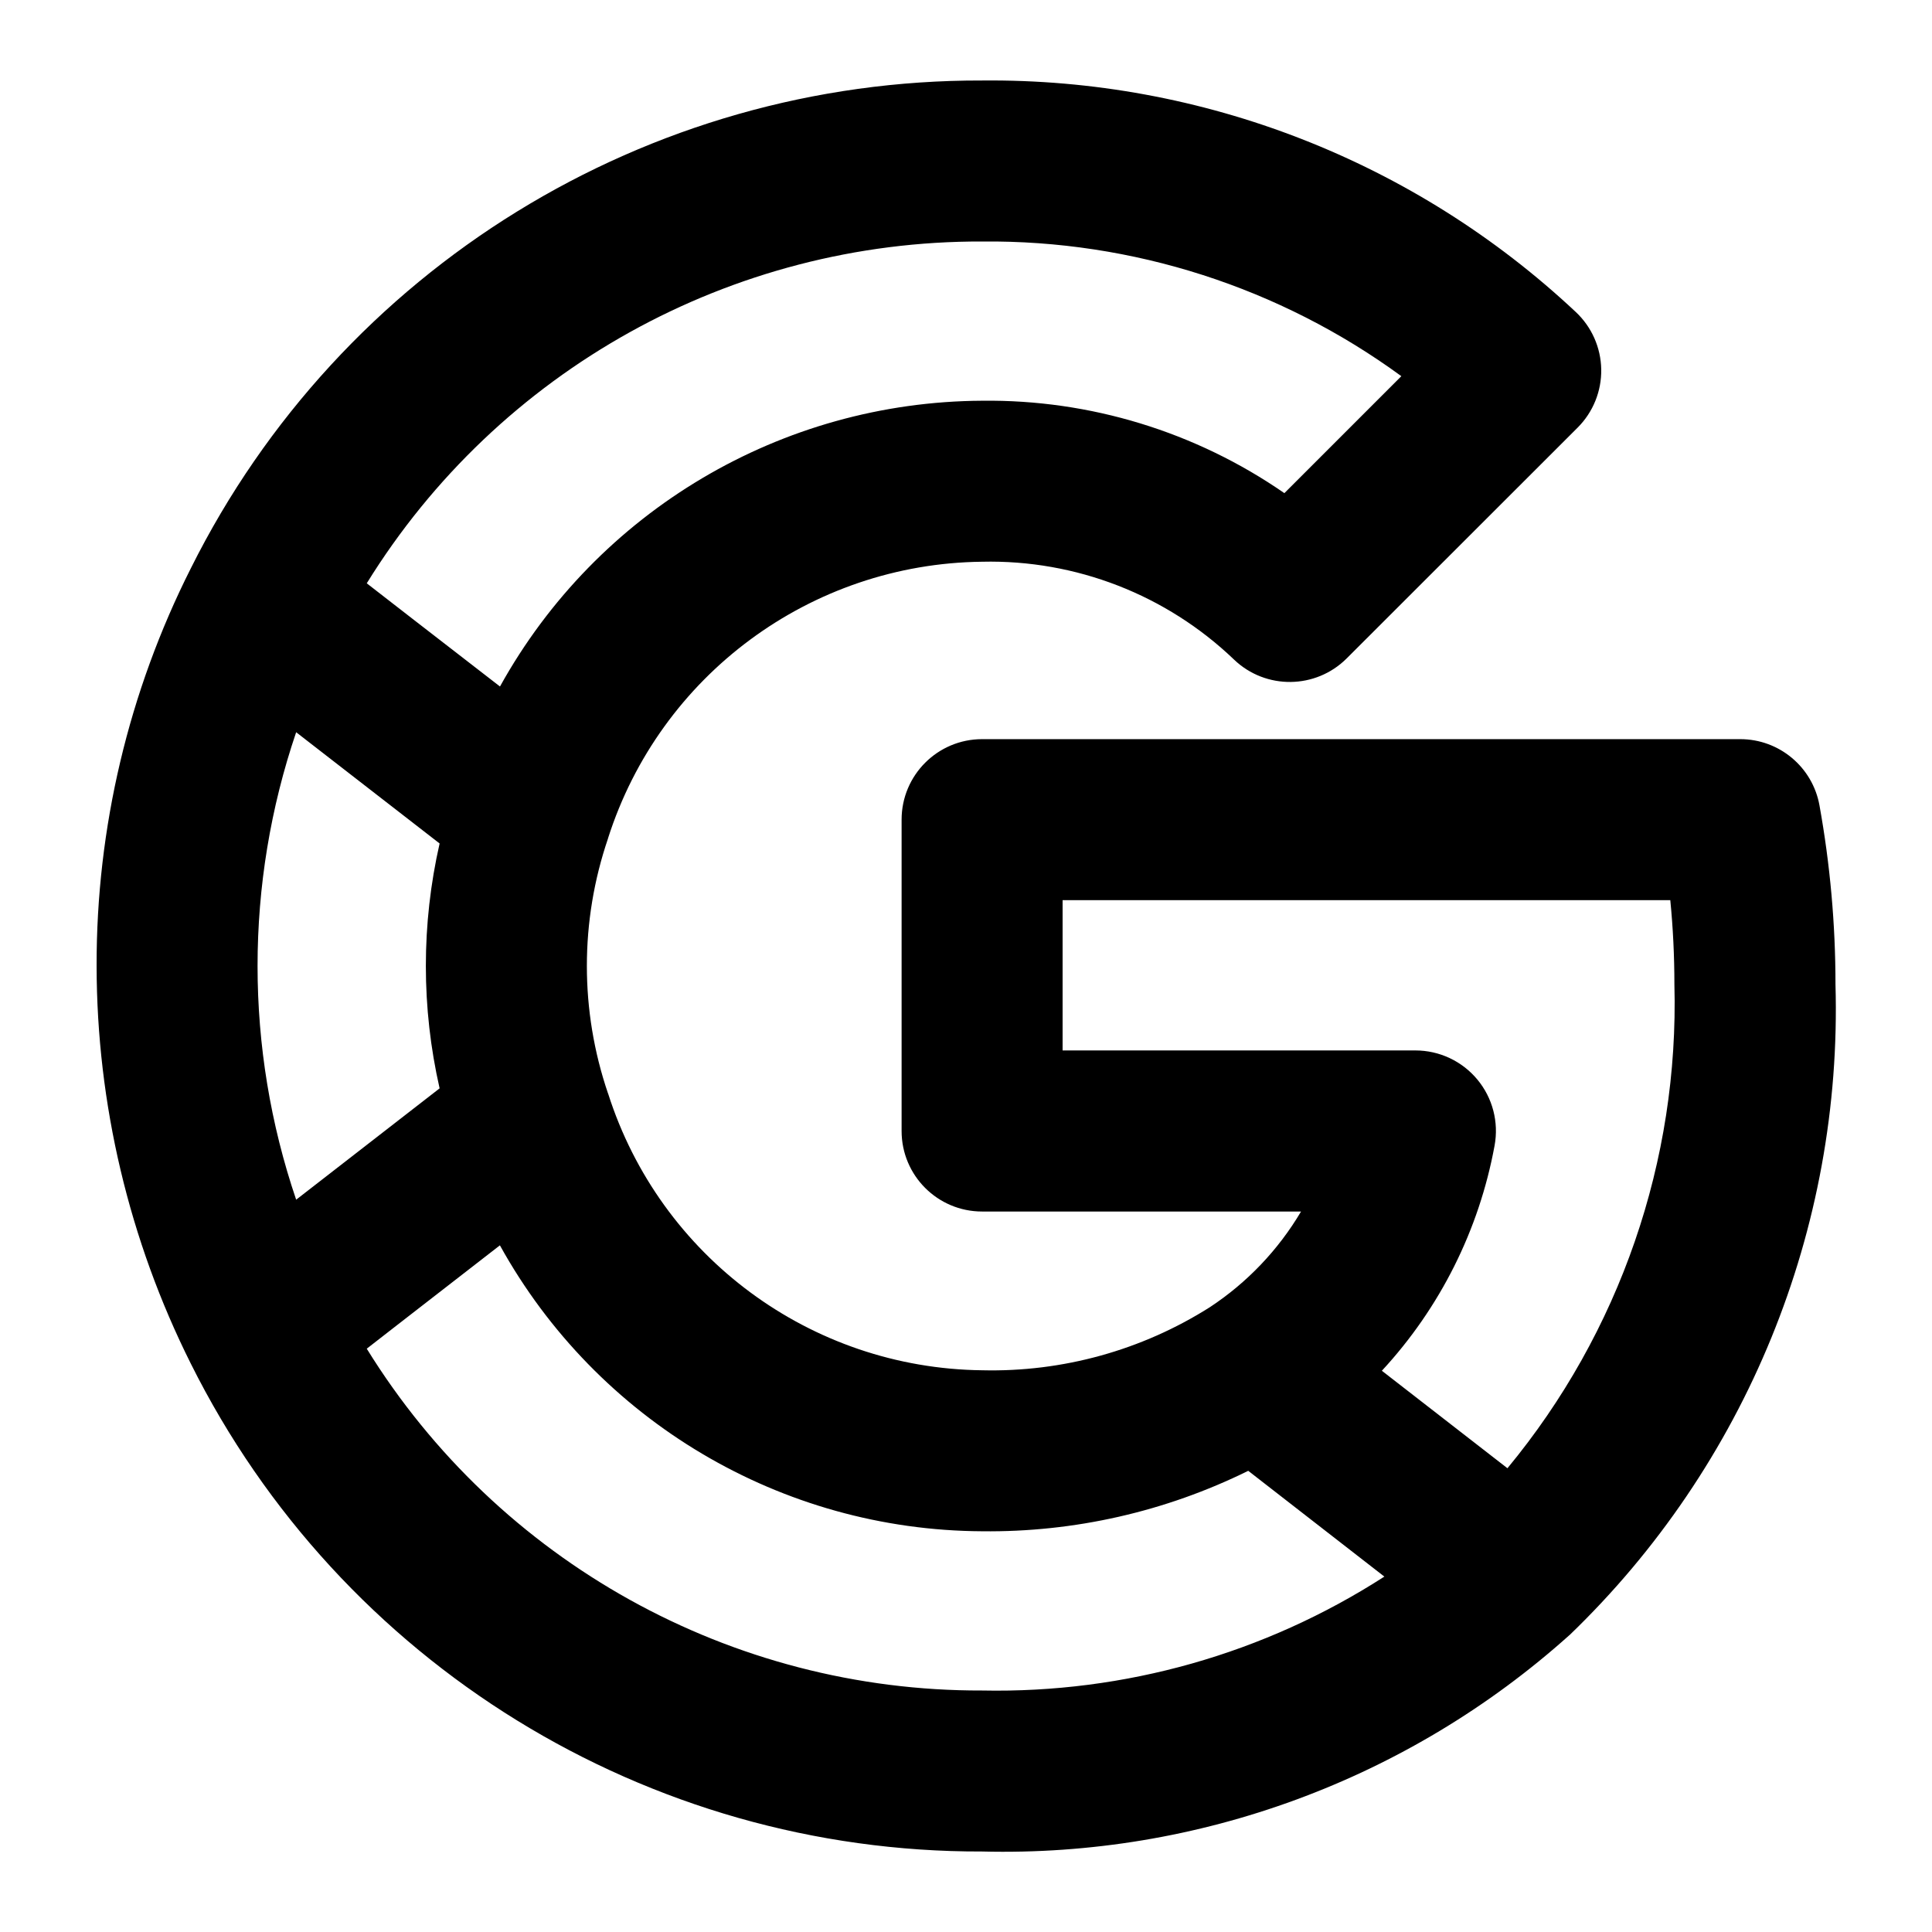
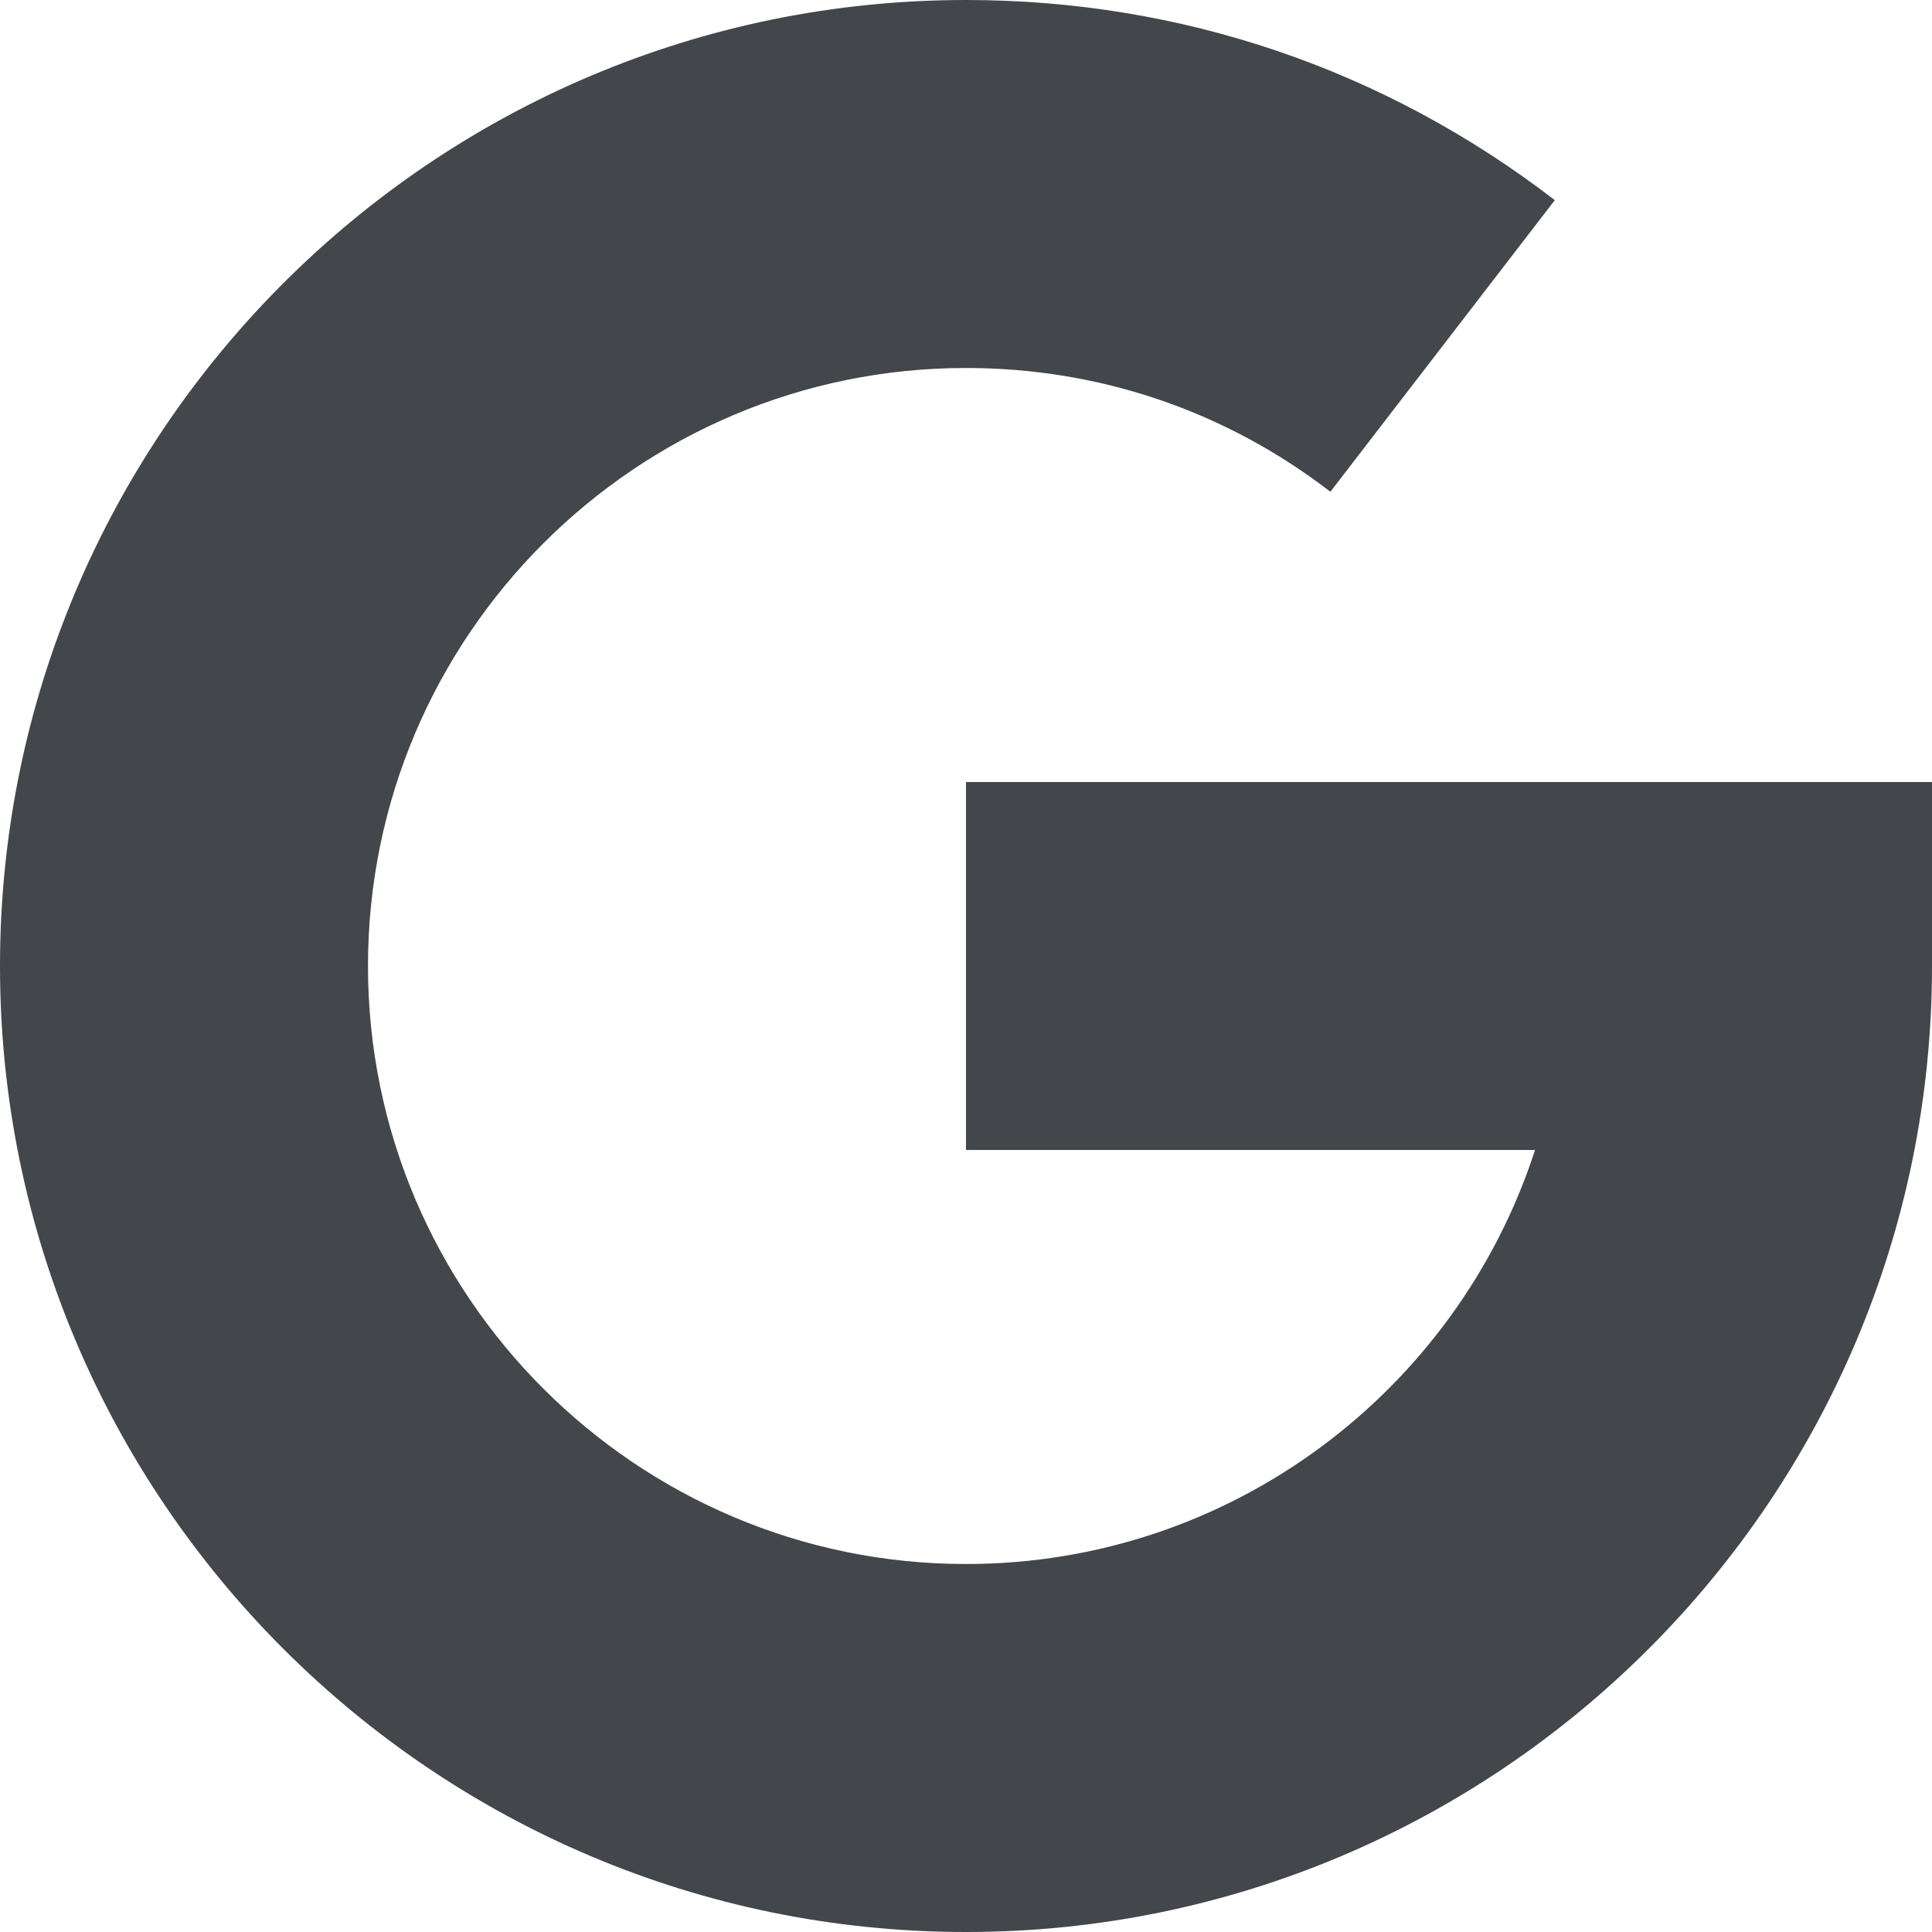
- <svg xmlns="http://www.w3.org/2000/svg" data-name="Layer 1" viewBox="0 0 24 24">
-   <path d="M22.602,10.004a1,1,0,0,0-.984-.822H12.2a1.0 1,0,0,0-1,1V14.05a1.0 1,0,0,0,1,1h3.962a3.652,3.652,0,0,1-1.132,1.188A5.06,5.06,0,0,1,12.2,17.022a4.935,4.935,0,0,1-4.646-3.438L7.553,13.583a4.904,4.904,0,0,1,0-3.167l0-.002A4.936,4.936,0,0,1,12.2,6.978,4.378,4.378,0,0,1,15.331,8.195a1.001,1.001,0,0,0,1.398-.016L19.598,5.312a.999.999,0,0,0-.025-1.438A10.623,10.623,0,0,0,12.2,1,10.949,10.949,0,0,0,2.371,7.059l-.001.002A10.922,10.922,0,0,0,1.2,12a11.079,11.079,0,0,0,1.17,4.939l.001.002A10.949,10.949,0,0,0,12.2,23a10.525,10.525,0,0,0,7.295-2.687l.001-0.0.001-.001 0-0.0 0-0a10.786,10.786,0,0,0,3.304-8.084A12.515,12.515,0,0,0,22.602,10.004ZM12.2,3a8.682,8.682,0,0,1,5.208,1.673L15.955,6.126A6.463,6.463,0,0,0,12.2,4.978,6.886,6.886,0,0,0,6.211,8.528L5.141,7.7l-.585-.454A8.953,8.953,0,0,1,12.2,3ZM3.679,14.903a9.03,9.03,0,0,1,0-5.807l1.782,1.382a6.854,6.854,0,0,0,0,3.042ZM12.2,21A8.953,8.953,0,0,1,4.556,16.754l.378-.294,1.276-.99A6.885,6.885,0,0,0,12.2,19.022a7.277,7.277,0,0,0,3.306-.751L17.197,19.585A8.89,8.89,0,0,1,12.2,21Zm6.526-2.761-.183-.142L17.166,17.028a5.606,5.606,0,0,0,1.4-2.796 1.0 1,0,0,0-.983-1.183H13.2V11.182h7.549c.034.346.051.695.051,1.046A9.052,9.052,0,0,1,18.726,18.239Z" />
+ <svg xmlns="http://www.w3.org/2000/svg" width="30px" height="30px" viewBox="0 0 30 30" version="1.1">
+   <g id="Symbols" stroke="none" stroke-width="1" fill="none" fill-rule="evenodd">
+     <g id="AuthBox" transform="translate(-13, -84)" fill="#43464A" fill-rule="nonzero">
+       <g id="Path-2">
+         <g transform="translate(13, 84)">
+           <path d="M0,15 C0,6.729 6.729,0 15,0 C18.34,0 21.502,1.075 24.143,3.108 L20.658,7.636 C19.025,6.379 17.068,5.714 15,5.714 C9.88,5.714 5.714,9.88 5.714,15 C5.714,20.12 9.88,24.286 15,24.286 C19.124,24.286 22.628,21.584 23.836,17.857 L15,17.857 L15,12.143 L30,12.143 L30,15 C30,23.271 23.271,30 15,30 C6.729,30 0,23.271 0,15 Z" id="Path" />
+         </g>
+       </g>
+     </g>
+   </g>
</svg>
